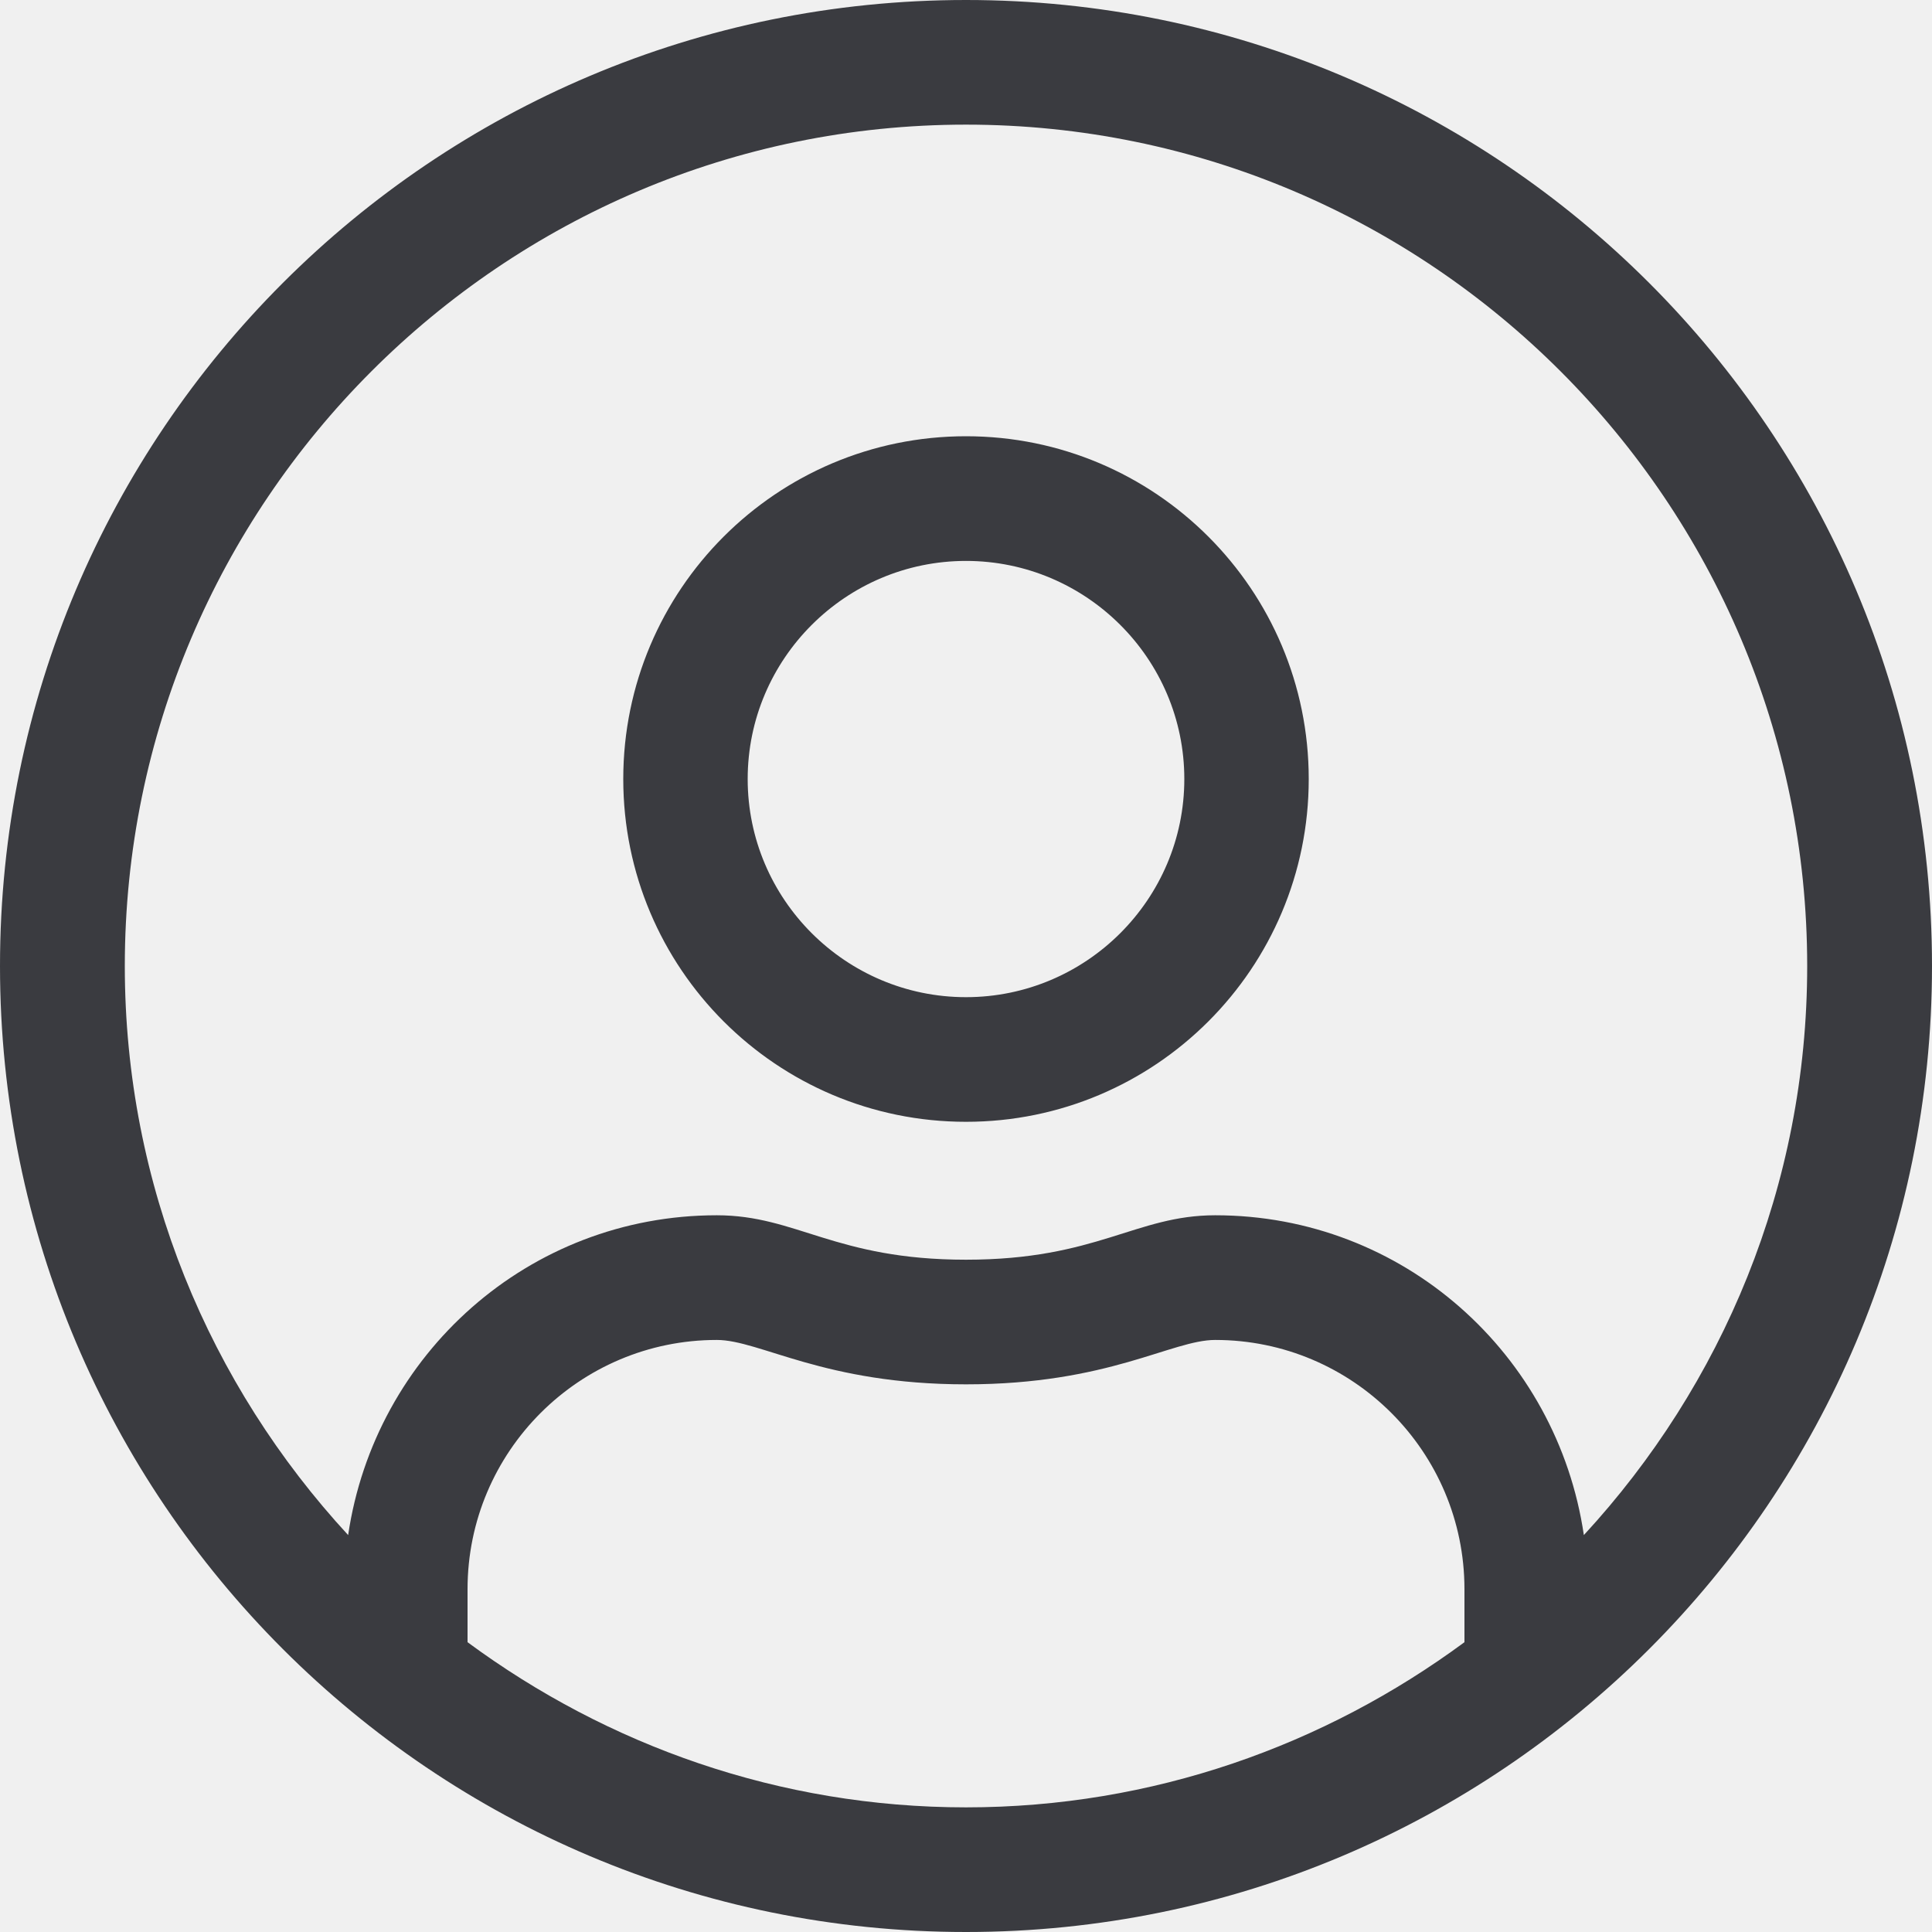
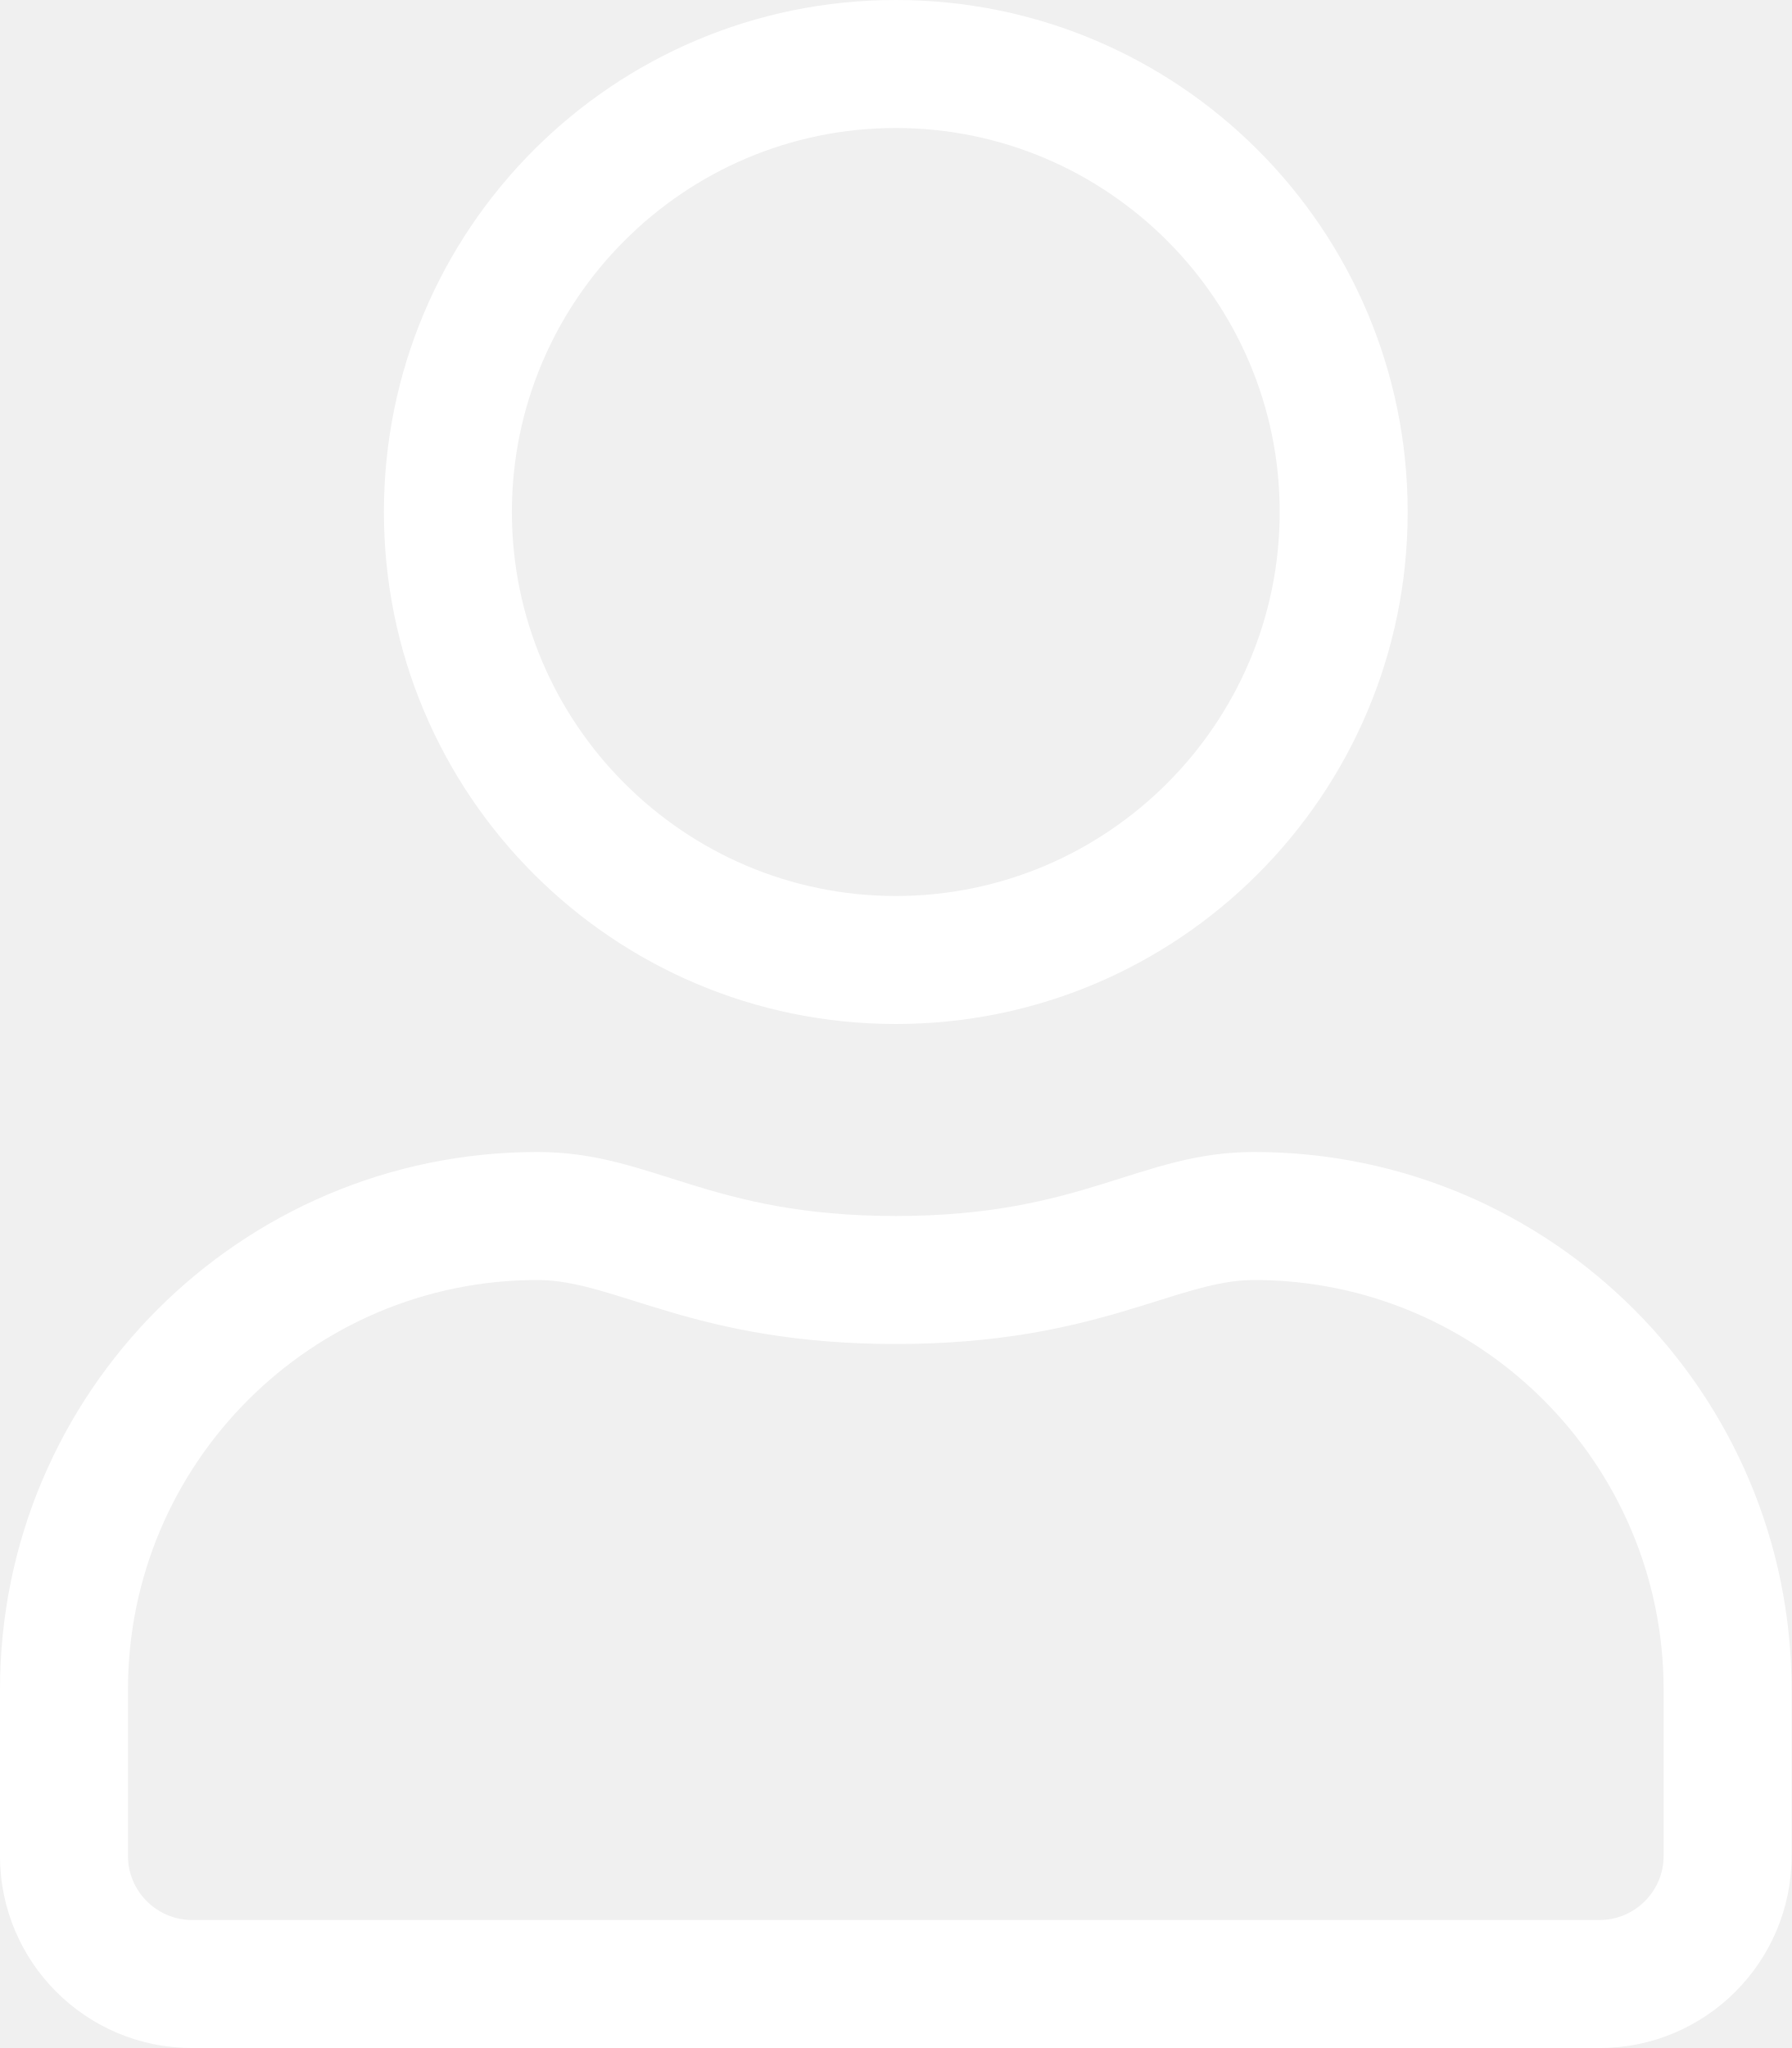
- <svg xmlns="http://www.w3.org/2000/svg" width="45" height="45" viewBox="0 0 45 45" fill="none">
-   <path d="M22.5 0C10.071 0 0 10.07 0 22.5C0 34.929 10.071 45 22.5 45C34.929 45 45 34.929 45 22.5C45 10.07 34.929 0 22.5 0ZM34.11 38.25C30.852 40.654 26.847 42.097 22.5 42.097C18.153 42.097 14.148 40.654 10.89 38.25V37.016C10.89 33.813 13.491 31.21 16.695 31.21C17.703 31.21 19.188 32.244 22.5 32.244C25.821 32.244 27.288 31.21 28.305 31.21C31.509 31.21 34.11 33.813 34.11 37.016V38.25ZM36.891 35.755C36.27 31.545 32.688 28.306 28.305 28.306C26.451 28.306 25.551 29.341 22.5 29.341C19.449 29.341 18.558 28.306 16.695 28.306C12.312 28.306 8.73 31.545 8.109 35.755C4.887 32.262 2.907 27.617 2.907 22.5C2.907 11.695 11.691 2.903 22.5 2.903C33.309 2.903 42.093 11.695 42.093 22.5C42.093 27.617 40.113 32.262 36.891 35.755ZM22.5 10.161C18.09 10.161 14.517 13.736 14.517 18.145C14.517 22.554 18.09 26.129 22.5 26.129C26.91 26.129 30.483 22.554 30.483 18.145C30.483 13.736 26.91 10.161 22.5 10.161ZM22.5 23.226C19.701 23.226 17.415 20.949 17.415 18.145C17.415 15.342 19.701 13.065 22.5 13.065C25.299 13.065 27.585 15.342 27.585 18.145C27.585 20.949 25.299 23.226 22.5 23.226Z" fill="#3A3B40" />
+ <svg xmlns="http://www.w3.org/2000/svg" viewBox="0 0 448 512" fill="#fff">
+   <path d="M313.6 288c-28.7 0-42.5 16-89.6 16-47.1 0-60.8-16-89.6-16C60.2 288 0 348.2 0 422.4V464c0 26.5 21.5 48 48 48h352c26.5 0 48-21.5 48-48v-41.6c0-74.2-60.2-134.4-134.4-134.4zM416 464c0 8.8-7.2 16-16 16H48c-8.8 0-16-7.2-16-16v-41.6C32 365.9 77.9 320 134.4 320c19.6 0 39.1 16 89.6 16 50.4 0 70-16 89.6-16 56.5 0 102.4 45.9 102.4 102.4V464zM224 256c70.7 0 128-57.3 128-128S294.7 0 224 0 96 57.3 96 128s57.3 128 128 128zm0-224c52.9 0 96 43.1 96 96s-43.1 96-96 96-96-43.1-96-96 43.1-96 96-96z" />
</svg>
